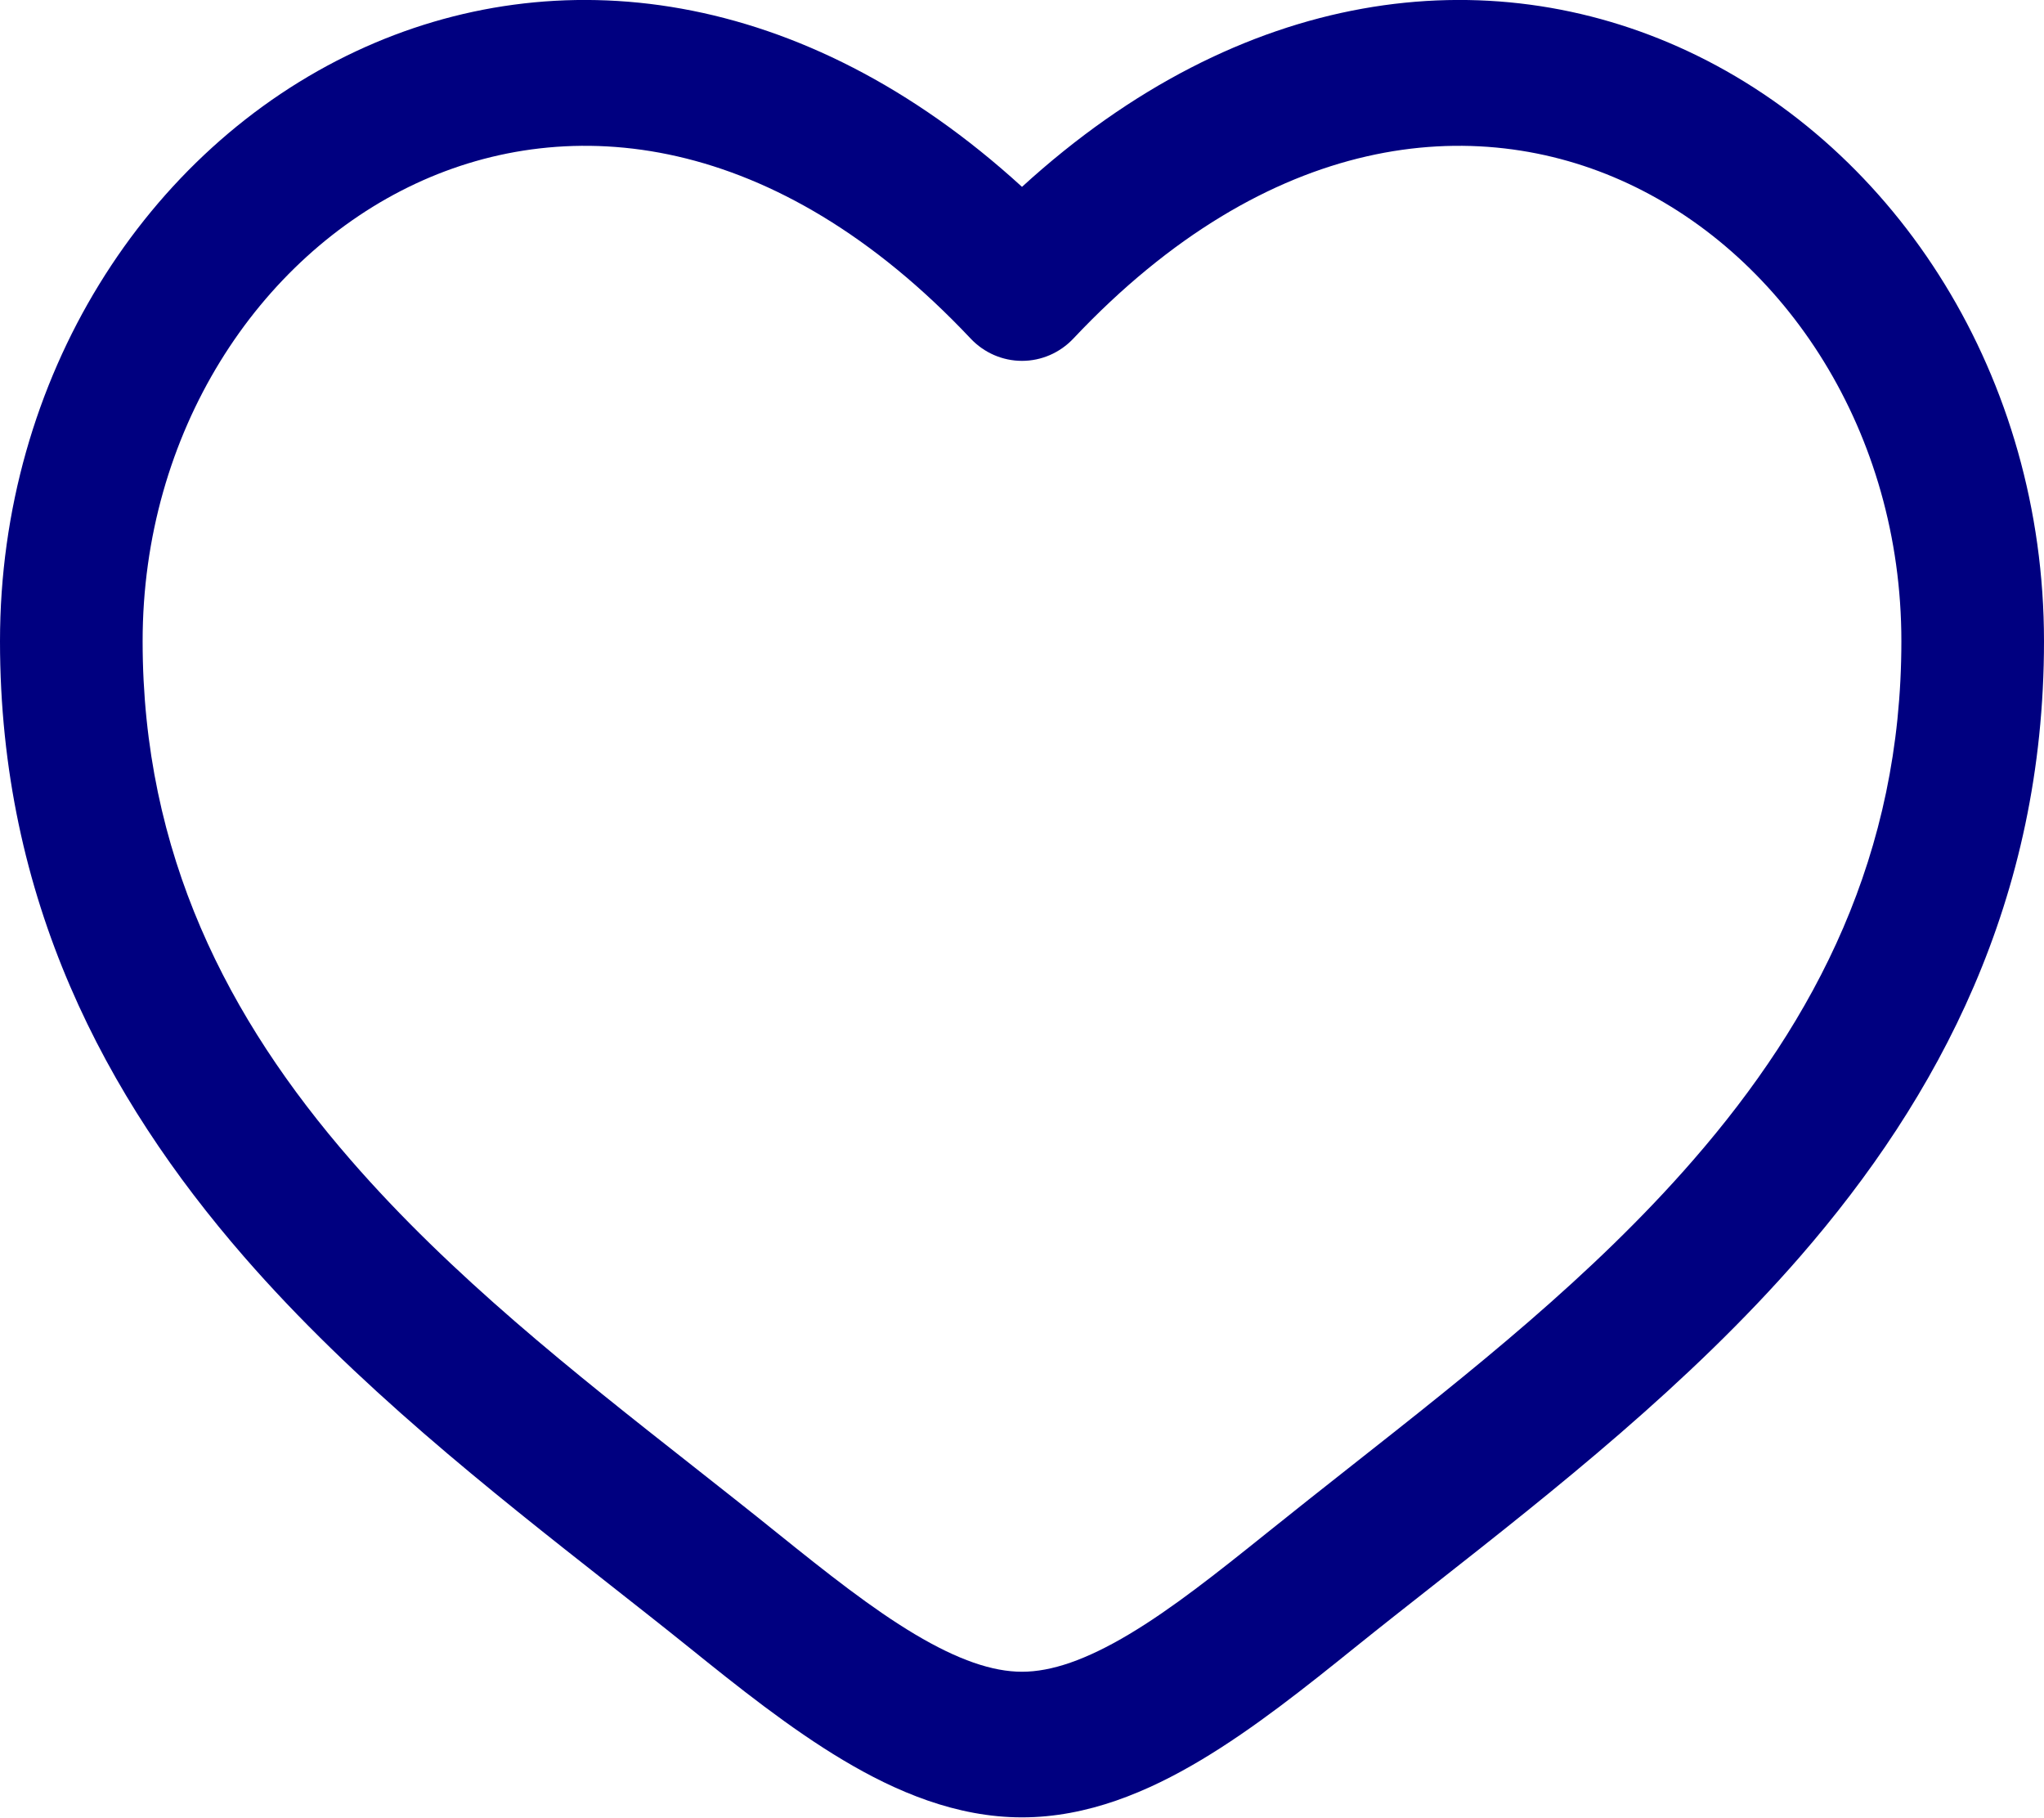
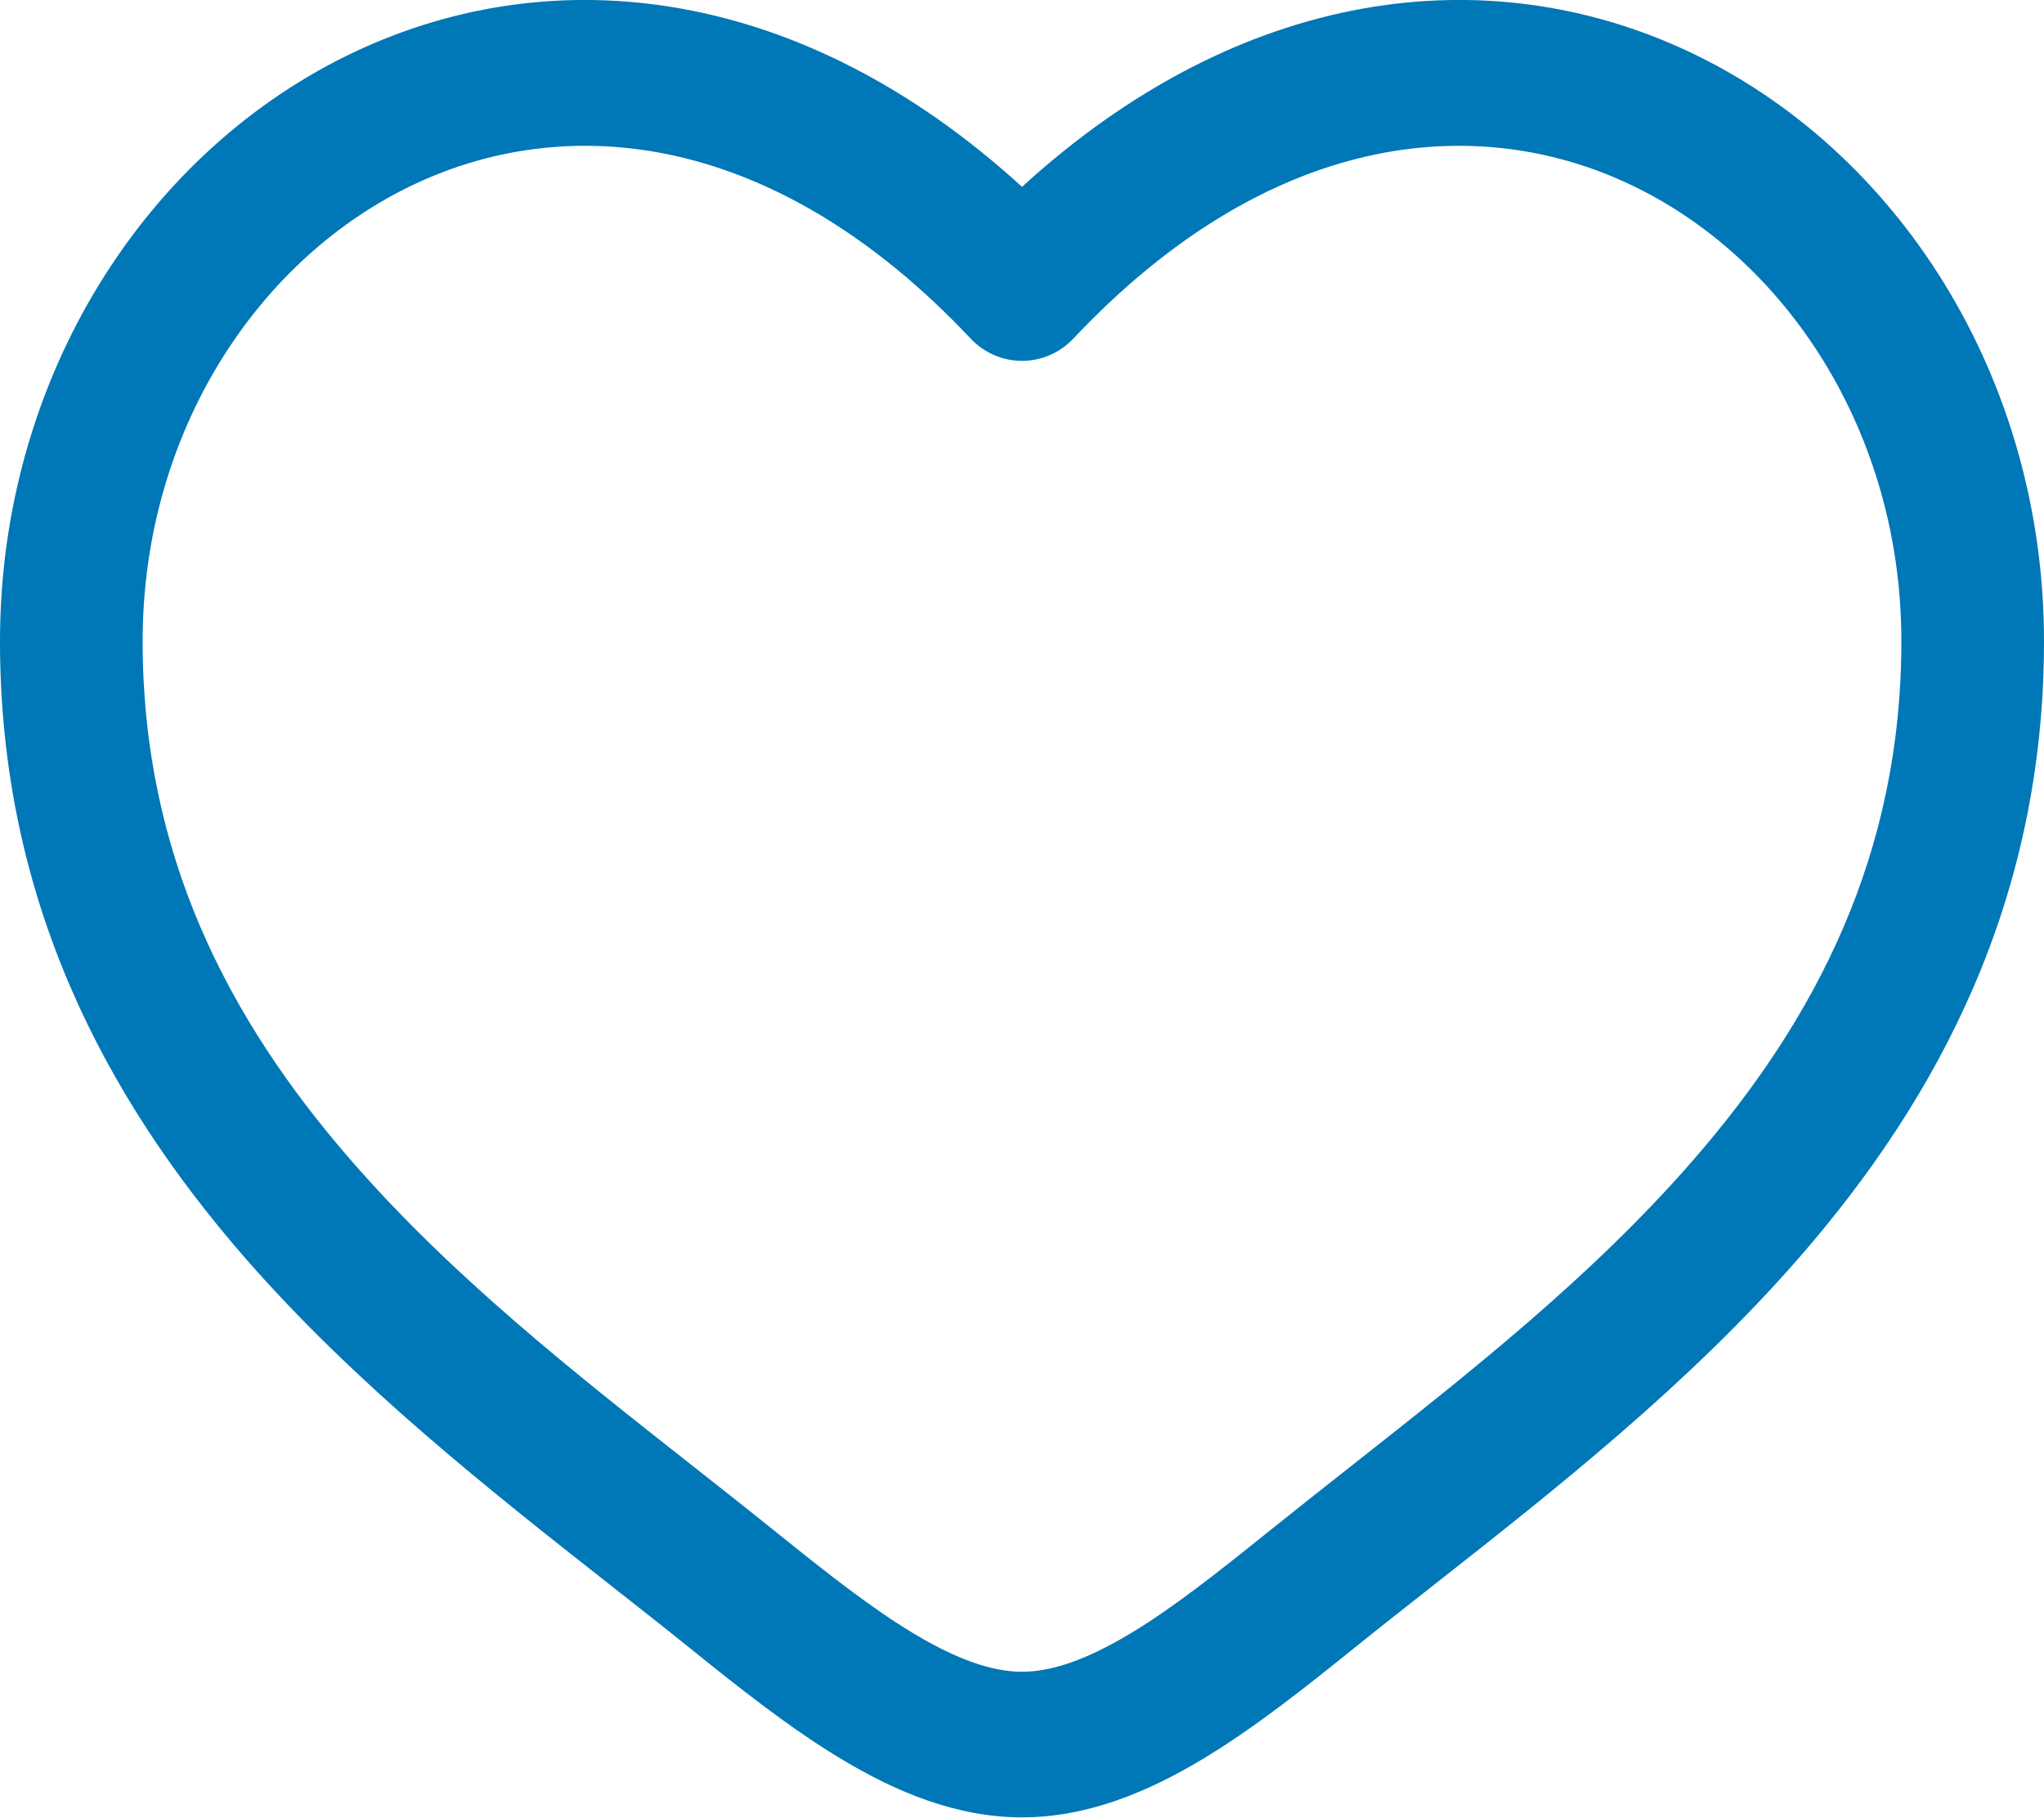
<svg xmlns="http://www.w3.org/2000/svg" width="18" height="16" viewBox="0 0 18 16" fill="none">
-   <path fill-rule="evenodd" clip-rule="evenodd" d="M3.662 1.616C2.273 2.264 1.256 3.806 1.256 5.645C1.256 7.523 2.009 8.971 3.088 10.212C3.977 11.235 5.054 12.083 6.104 12.909C6.354 13.106 6.602 13.301 6.845 13.497C7.285 13.851 7.678 14.162 8.057 14.388C8.436 14.614 8.741 14.718 9 14.718C9.259 14.718 9.564 14.614 9.943 14.388C10.322 14.162 10.714 13.851 11.155 13.497C11.399 13.301 11.646 13.106 11.896 12.909C12.946 12.082 14.023 11.235 14.912 10.212C15.991 8.971 16.744 7.523 16.744 5.645C16.744 3.806 15.727 2.264 14.338 1.616C12.988 0.986 11.175 1.153 9.452 2.981C9.334 3.106 9.171 3.177 9 3.177C8.829 3.177 8.666 3.106 8.548 2.981C6.825 1.153 5.012 0.986 3.662 1.616ZM9 1.645C7.064 -0.123 4.897 -0.371 3.14 0.449C1.285 1.315 0 3.326 0 5.645C0 7.923 0.93 9.662 2.149 11.064C3.125 12.186 4.32 13.126 5.376 13.956C5.615 14.144 5.847 14.326 6.068 14.504C6.496 14.849 6.957 15.217 7.423 15.495C7.89 15.774 8.422 16 9 16C9.578 16 10.11 15.774 10.577 15.495C11.043 15.217 11.504 14.849 11.932 14.504C12.153 14.326 12.385 14.144 12.624 13.956C13.68 13.126 14.875 12.186 15.851 11.064C17.07 9.662 18 7.923 18 5.645C18 3.326 16.715 1.315 14.86 0.449C13.103 -0.371 10.936 -0.123 9 1.645Z" fill="#000080" />
+   <path fill-rule="evenodd" clip-rule="evenodd" d="M3.662 1.616C2.273 2.264 1.256 3.806 1.256 5.645C1.256 7.523 2.009 8.971 3.088 10.212C3.977 11.235 5.054 12.083 6.104 12.909C6.354 13.106 6.602 13.301 6.845 13.497C7.285 13.851 7.678 14.162 8.057 14.388C8.436 14.614 8.741 14.718 9 14.718C9.259 14.718 9.564 14.614 9.943 14.388C10.322 14.162 10.714 13.851 11.155 13.497C11.399 13.301 11.646 13.106 11.896 12.909C12.946 12.082 14.023 11.235 14.912 10.212C15.991 8.971 16.744 7.523 16.744 5.645C16.744 3.806 15.727 2.264 14.338 1.616C12.988 0.986 11.175 1.153 9.452 2.981C9.334 3.106 9.171 3.177 9 3.177C8.829 3.177 8.666 3.106 8.548 2.981C6.825 1.153 5.012 0.986 3.662 1.616ZM9 1.645C7.064 -0.123 4.897 -0.371 3.14 0.449C1.285 1.315 0 3.326 0 5.645C0 7.923 0.93 9.662 2.149 11.064C3.125 12.186 4.32 13.126 5.376 13.956C5.615 14.144 5.847 14.326 6.068 14.504C6.496 14.849 6.957 15.217 7.423 15.495C7.89 15.774 8.422 16 9 16C9.578 16 10.11 15.774 10.577 15.495C11.043 15.217 11.504 14.849 11.932 14.504C12.153 14.326 12.385 14.144 12.624 13.956C13.68 13.126 14.875 12.186 15.851 11.064C17.07 9.662 18 7.923 18 5.645C18 3.326 16.715 1.315 14.86 0.449C13.103 -0.371 10.936 -0.123 9 1.645Z" fill="#0077b6" />
</svg>
